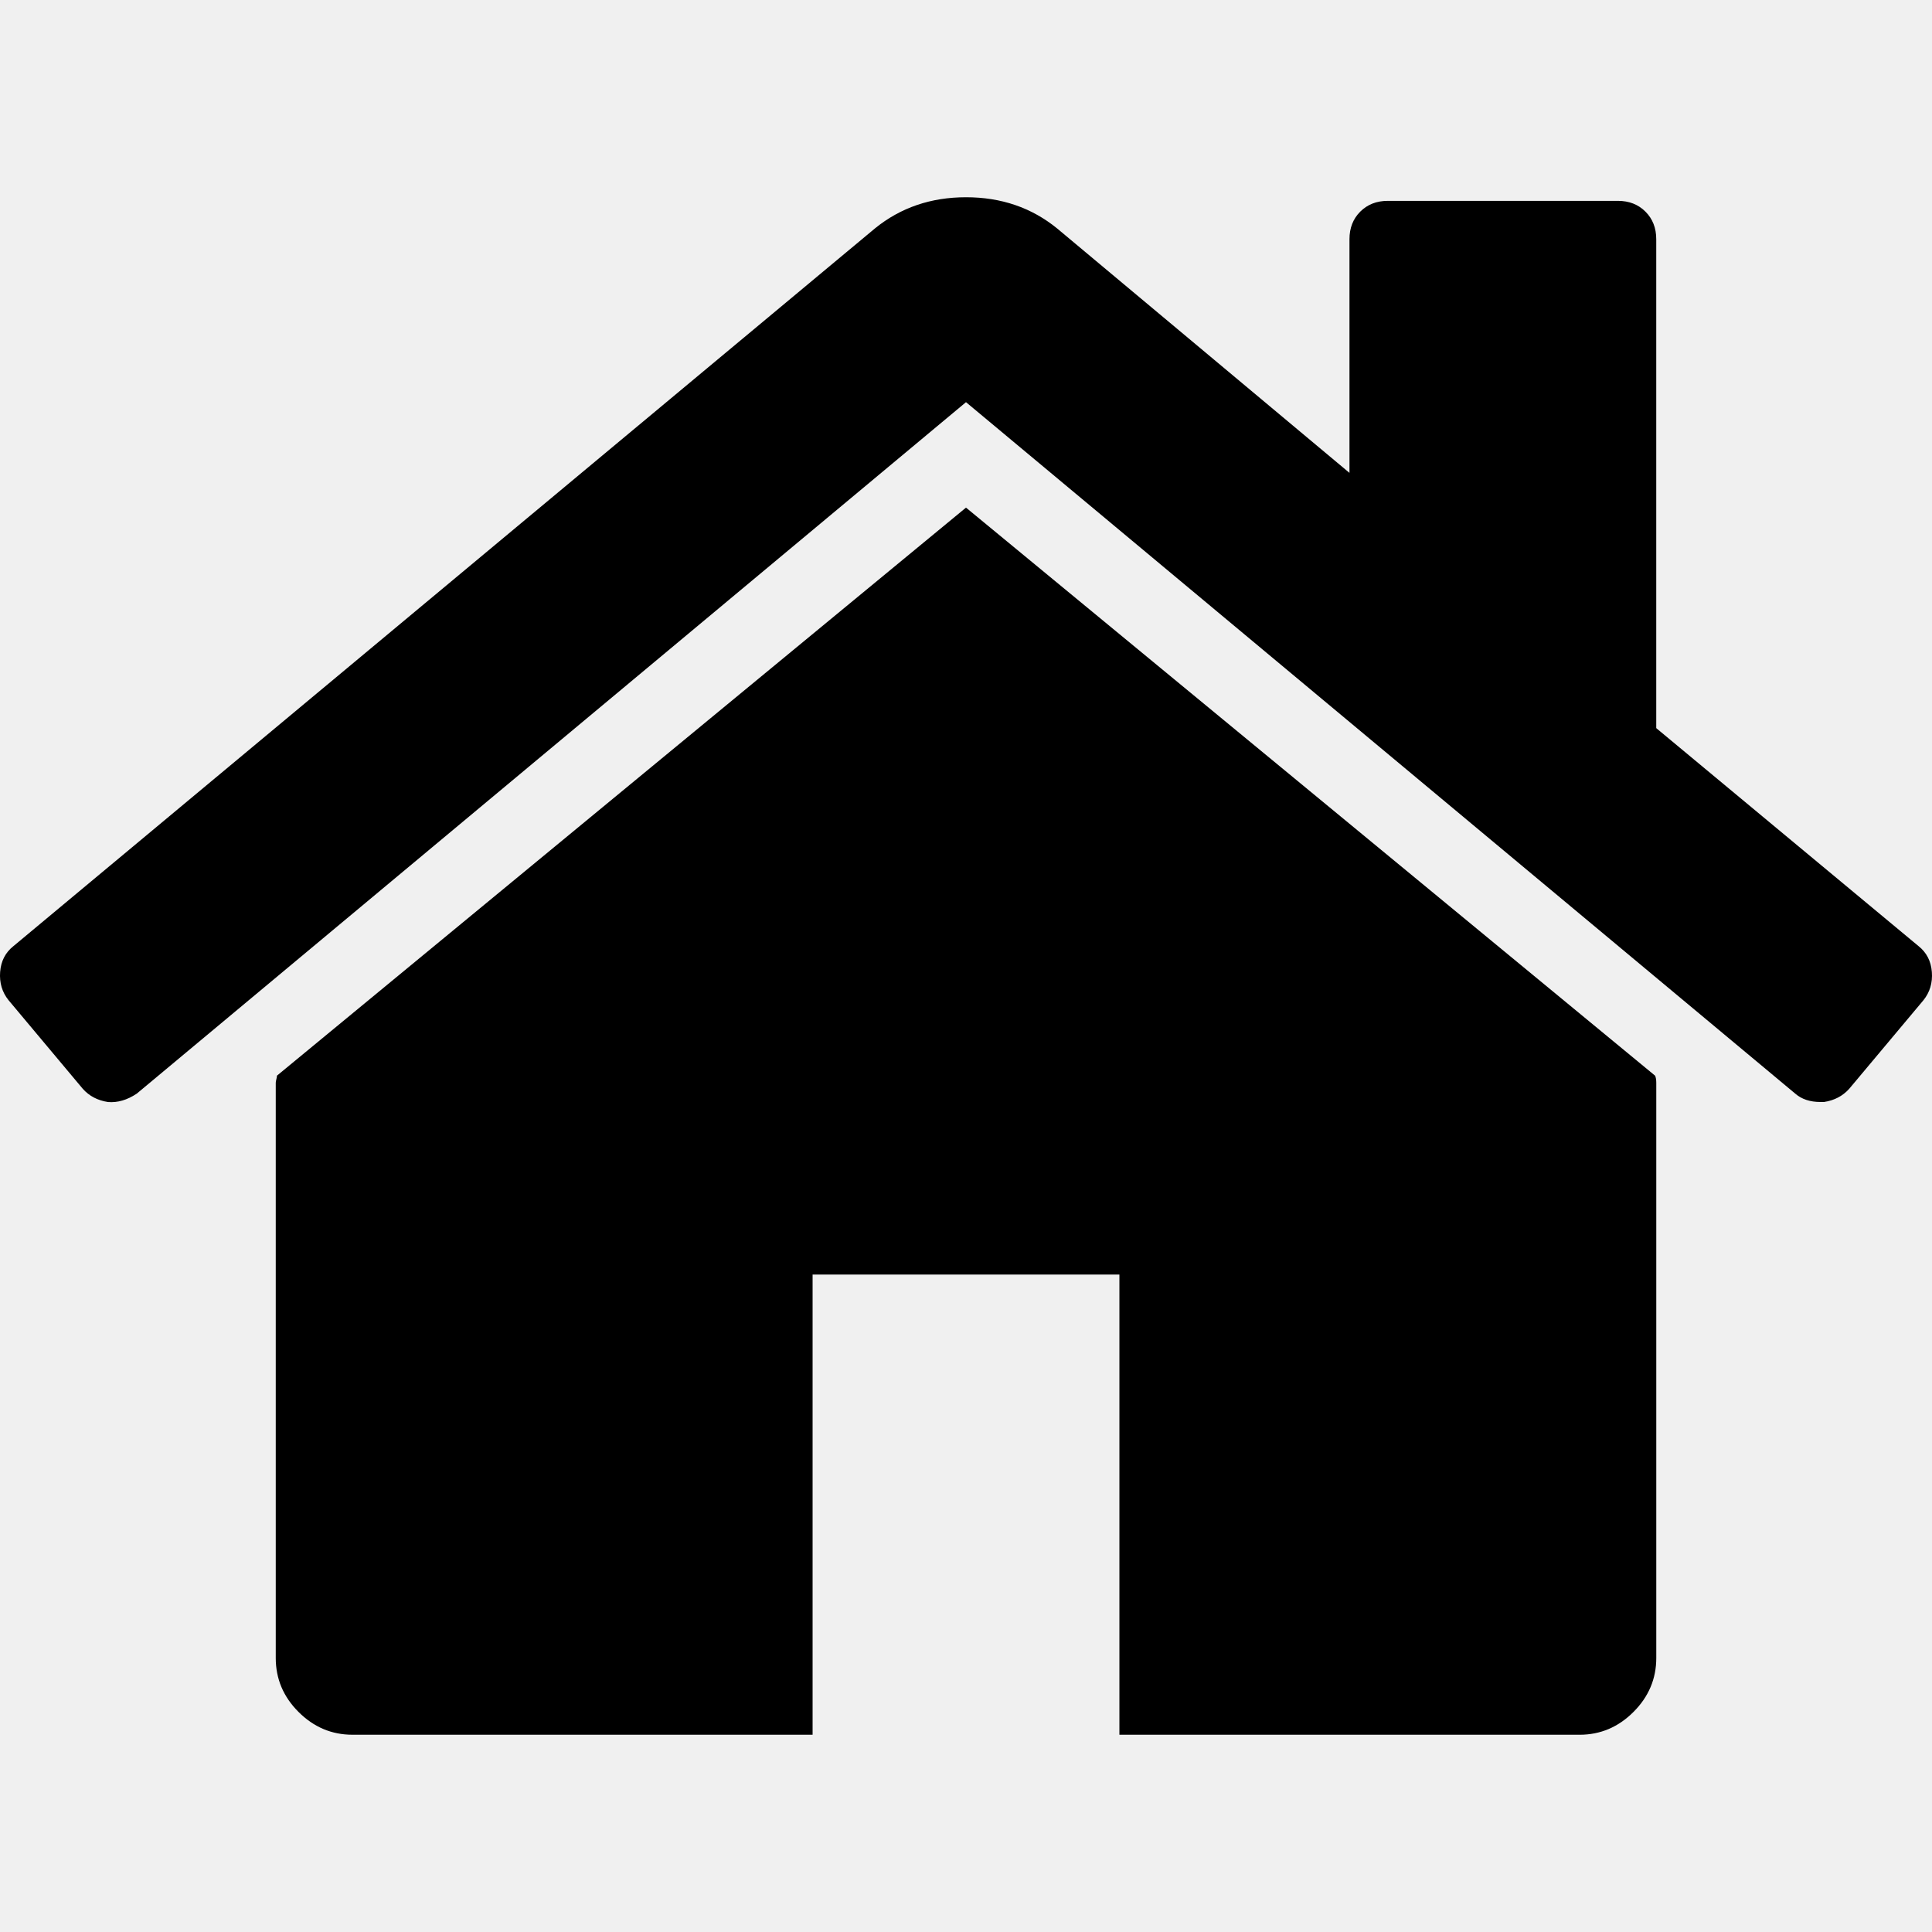
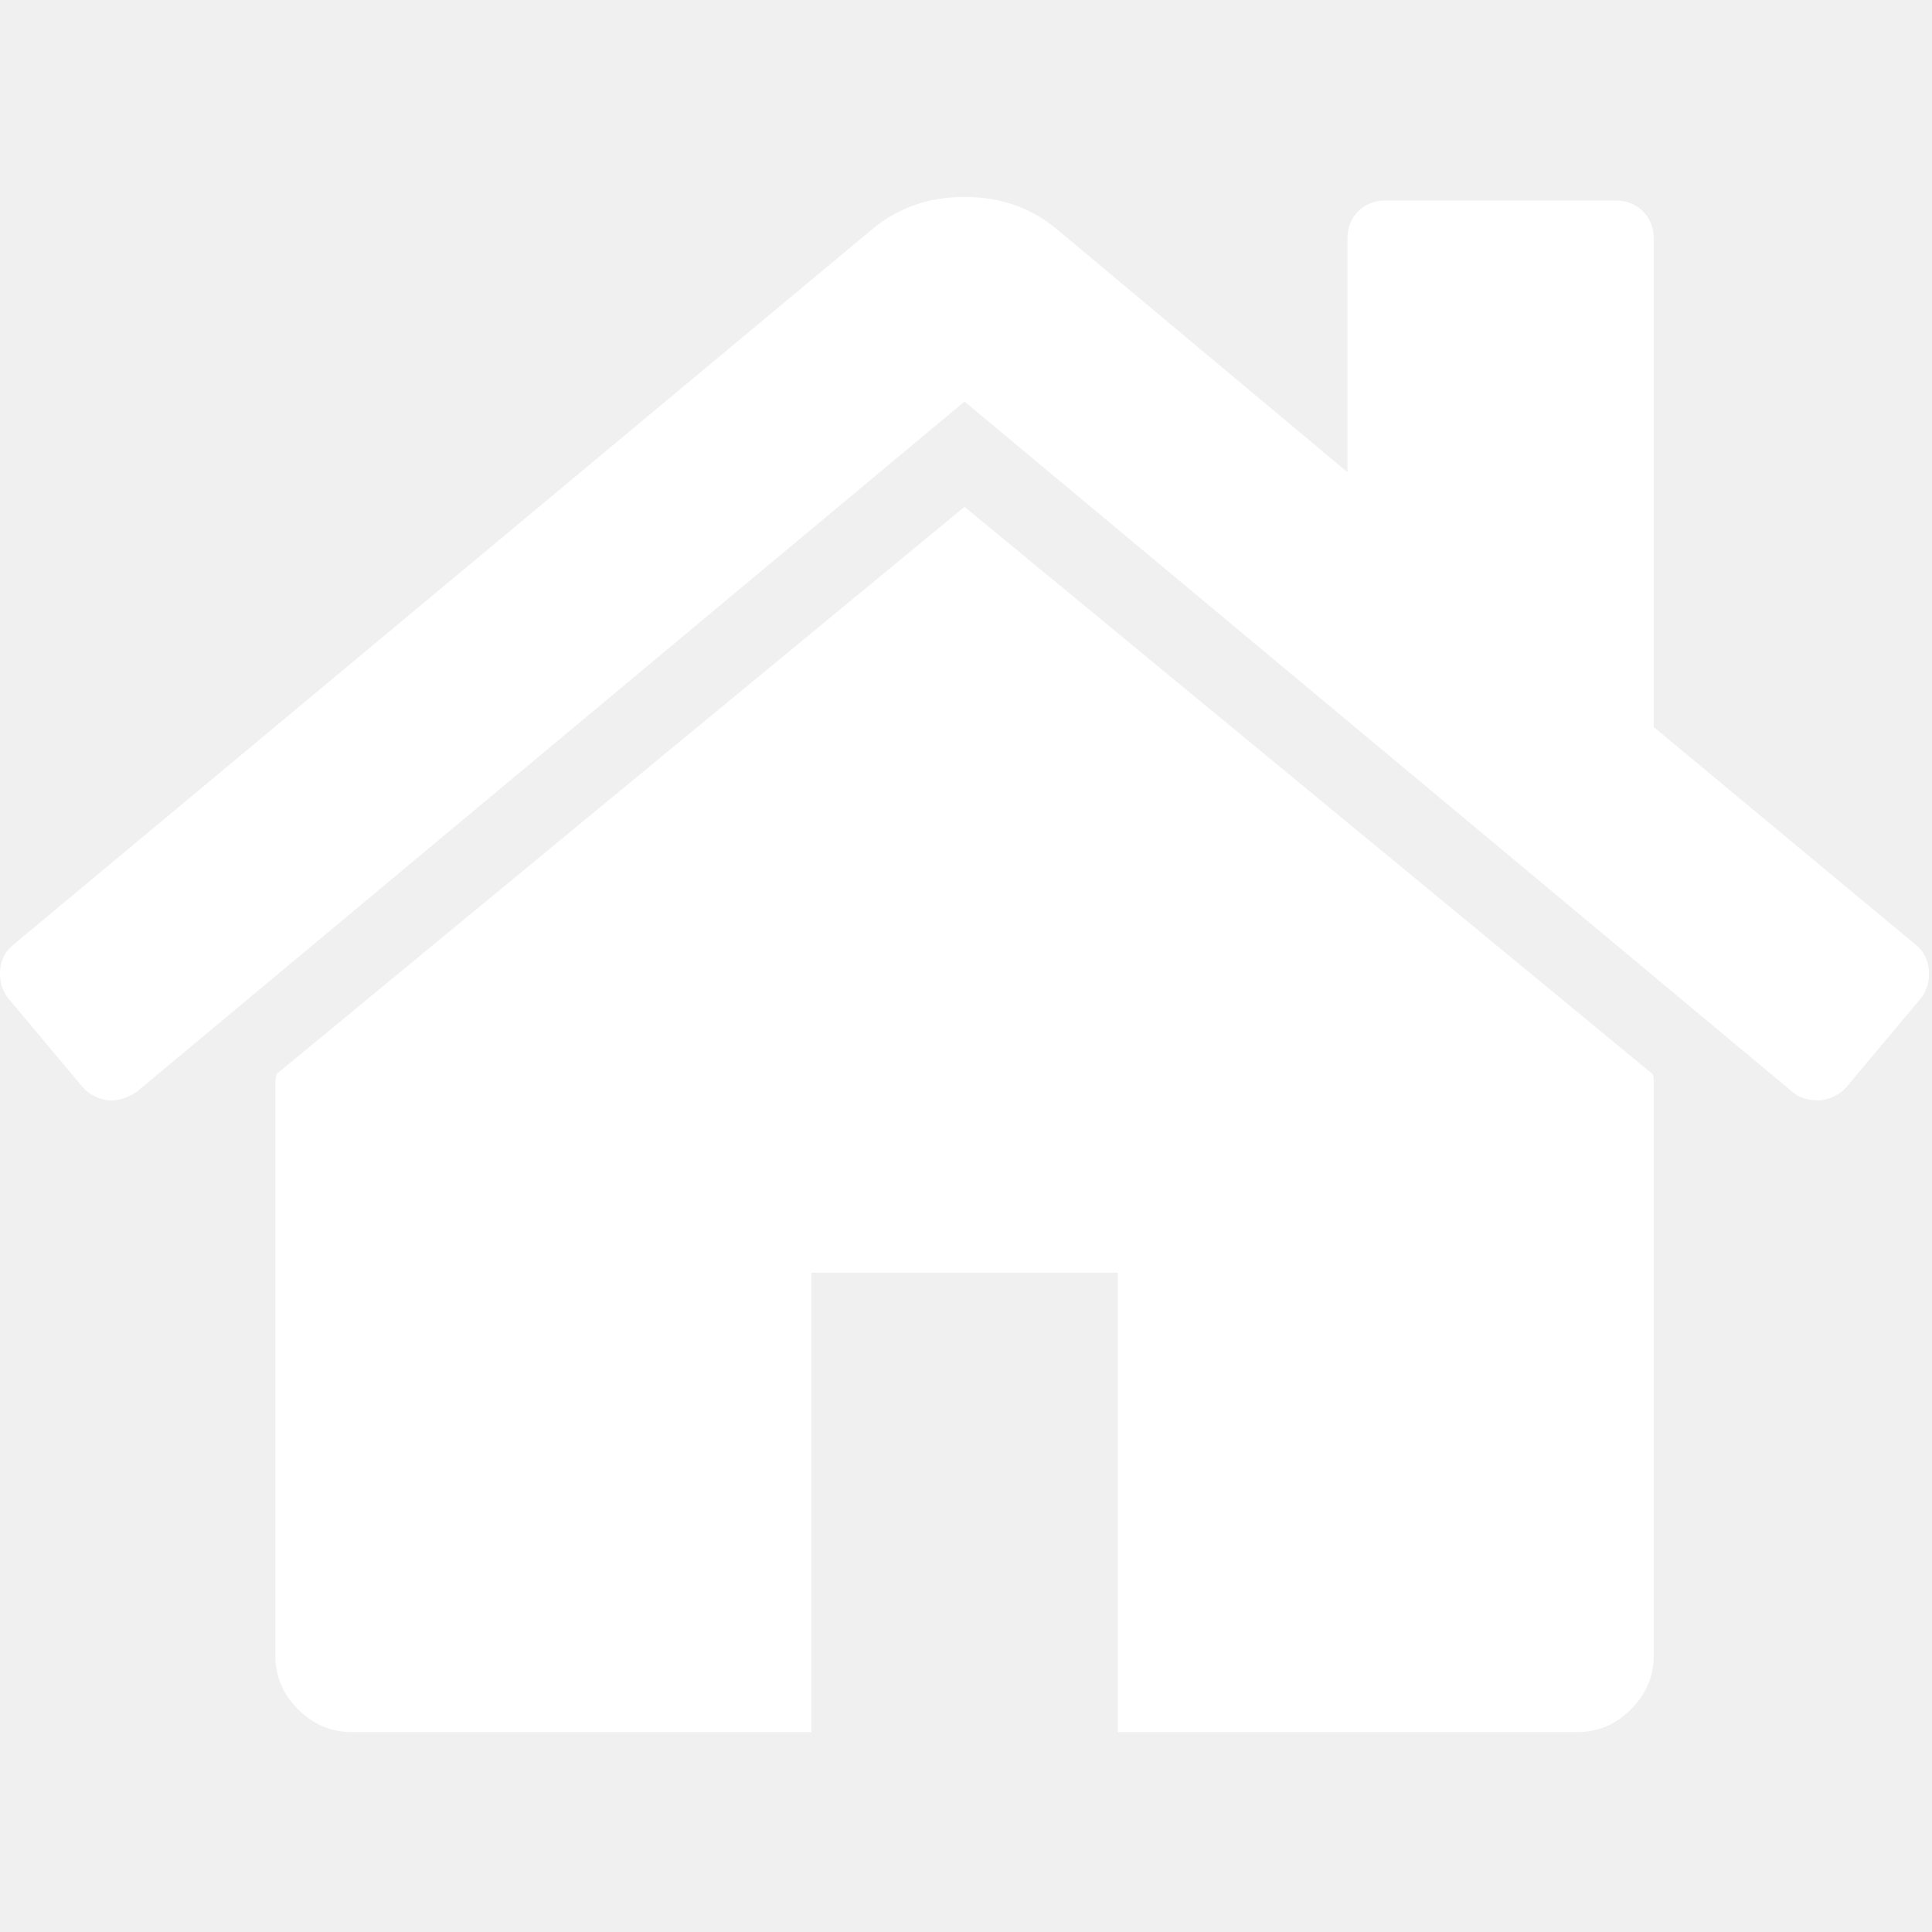
- <svg xmlns="http://www.w3.org/2000/svg" version="1.1" id="Capa_1" x="0px" y="0px" width="460.298px" height="460.297px" viewBox="0 0 460.298 460.297" style="enable-background:new 0 0 460.298 460.297;" xml:space="preserve">
-   <g>
-     <g>
-       <path d="M230.149,120.939L65.986,256.274c0,0.191-0.048,0.472-0.144,0.855c-0.094,0.38-0.144,0.656-0.144,0.852v137.041    c0,4.948,1.809,9.236,5.426,12.847c3.616,3.613,7.898,5.431,12.847,5.431h109.63V303.664h73.097v109.64h109.629    c4.948,0,9.236-1.814,12.847-5.435c3.617-3.607,5.432-7.898,5.432-12.847V257.981c0-0.76-0.104-1.334-0.288-1.707L230.149,120.939    z" />
-       <path d="M457.122,225.438L394.6,173.476V56.989c0-2.663-0.856-4.853-2.574-6.567c-1.704-1.712-3.894-2.568-6.563-2.568h-54.816    c-2.666,0-4.855,0.856-6.57,2.568c-1.711,1.714-2.566,3.905-2.566,6.567v55.673l-69.662-58.245    c-6.084-4.949-13.318-7.423-21.694-7.423c-8.375,0-15.608,2.474-21.698,7.423L3.172,225.438c-1.903,1.52-2.946,3.566-3.14,6.136    c-0.193,2.568,0.472,4.811,1.997,6.713l17.701,21.128c1.525,1.712,3.521,2.759,5.996,3.142c2.285,0.192,4.57-0.476,6.855-1.998    L230.149,95.817l197.57,164.741c1.526,1.328,3.521,1.991,5.996,1.991h0.858c2.471-0.376,4.463-1.43,5.996-3.138l17.703-21.125    c1.522-1.906,2.189-4.145,1.991-6.716C460.068,229.007,459.021,226.961,457.122,225.438z" />
-     </g>
+ <svg xmlns="http://www.w3.org/2000/svg" width="461" height="461" viewBox="0 0 461 461" fill="none">
+   <g clip-path="url(#clip0_50_53)">
+     <path d="M230.149 120.939L65.986 256.274C65.986 256.465 65.938 256.746 65.842 257.129C65.748 257.509 65.698 257.785 65.698 257.981V395.022C65.698 399.97 67.507 404.258 71.124 407.869C74.74 411.482 79.022 413.3 83.971 413.3H193.601V303.664H266.698V413.304H376.327C381.275 413.304 385.563 411.49 389.174 407.869C392.791 404.262 394.606 399.971 394.606 395.022V257.981C394.606 257.221 394.502 256.647 394.318 256.274L230.149 120.939Z" fill="white" />
+     <path d="M457.122 225.438L394.6 173.476V56.989C394.6 54.326 393.744 52.136 392.026 50.422C390.322 48.71 388.132 47.854 385.463 47.854H330.647C327.981 47.854 325.792 48.71 324.077 50.422C322.366 52.136 321.511 54.327 321.511 56.989V112.662L251.849 54.417C245.765 49.468 238.531 46.994 230.155 46.994C221.78 46.994 214.547 49.468 208.457 54.417L3.172 225.438C1.269 226.958 0.226 229.004 0.032 231.574C-0.161 234.142 0.504 236.385 2.029 238.287L19.73 259.415C21.255 261.127 23.251 262.174 25.726 262.557C28.011 262.749 30.296 262.081 32.581 260.559L230.149 95.817L427.719 260.558C429.245 261.886 431.24 262.549 433.715 262.549H434.573C437.044 262.173 439.036 261.119 440.569 259.411L458.272 238.286C459.794 236.38 460.461 234.141 460.263 231.57C460.068 229.007 459.021 226.961 457.122 225.438Z" fill="white" />
  </g>
-   <g>
- </g>
-   <g>
- </g>
-   <g>
- </g>
-   <g>
- </g>
-   <g>
- </g>
-   <g>
- </g>
-   <g>
- </g>
-   <g>
- </g>
-   <g>
- </g>
-   <g>
- </g>
-   <g>
- </g>
-   <g>
- </g>
-   <g>
- </g>
-   <g>
- </g>
-   <g>
- </g>
+   <defs>
+     <clipPath id="clip0_50_53">
+       <rect width="460.298" height="460.297" fill="white" />
+     </clipPath>
+   </defs>
</svg>
